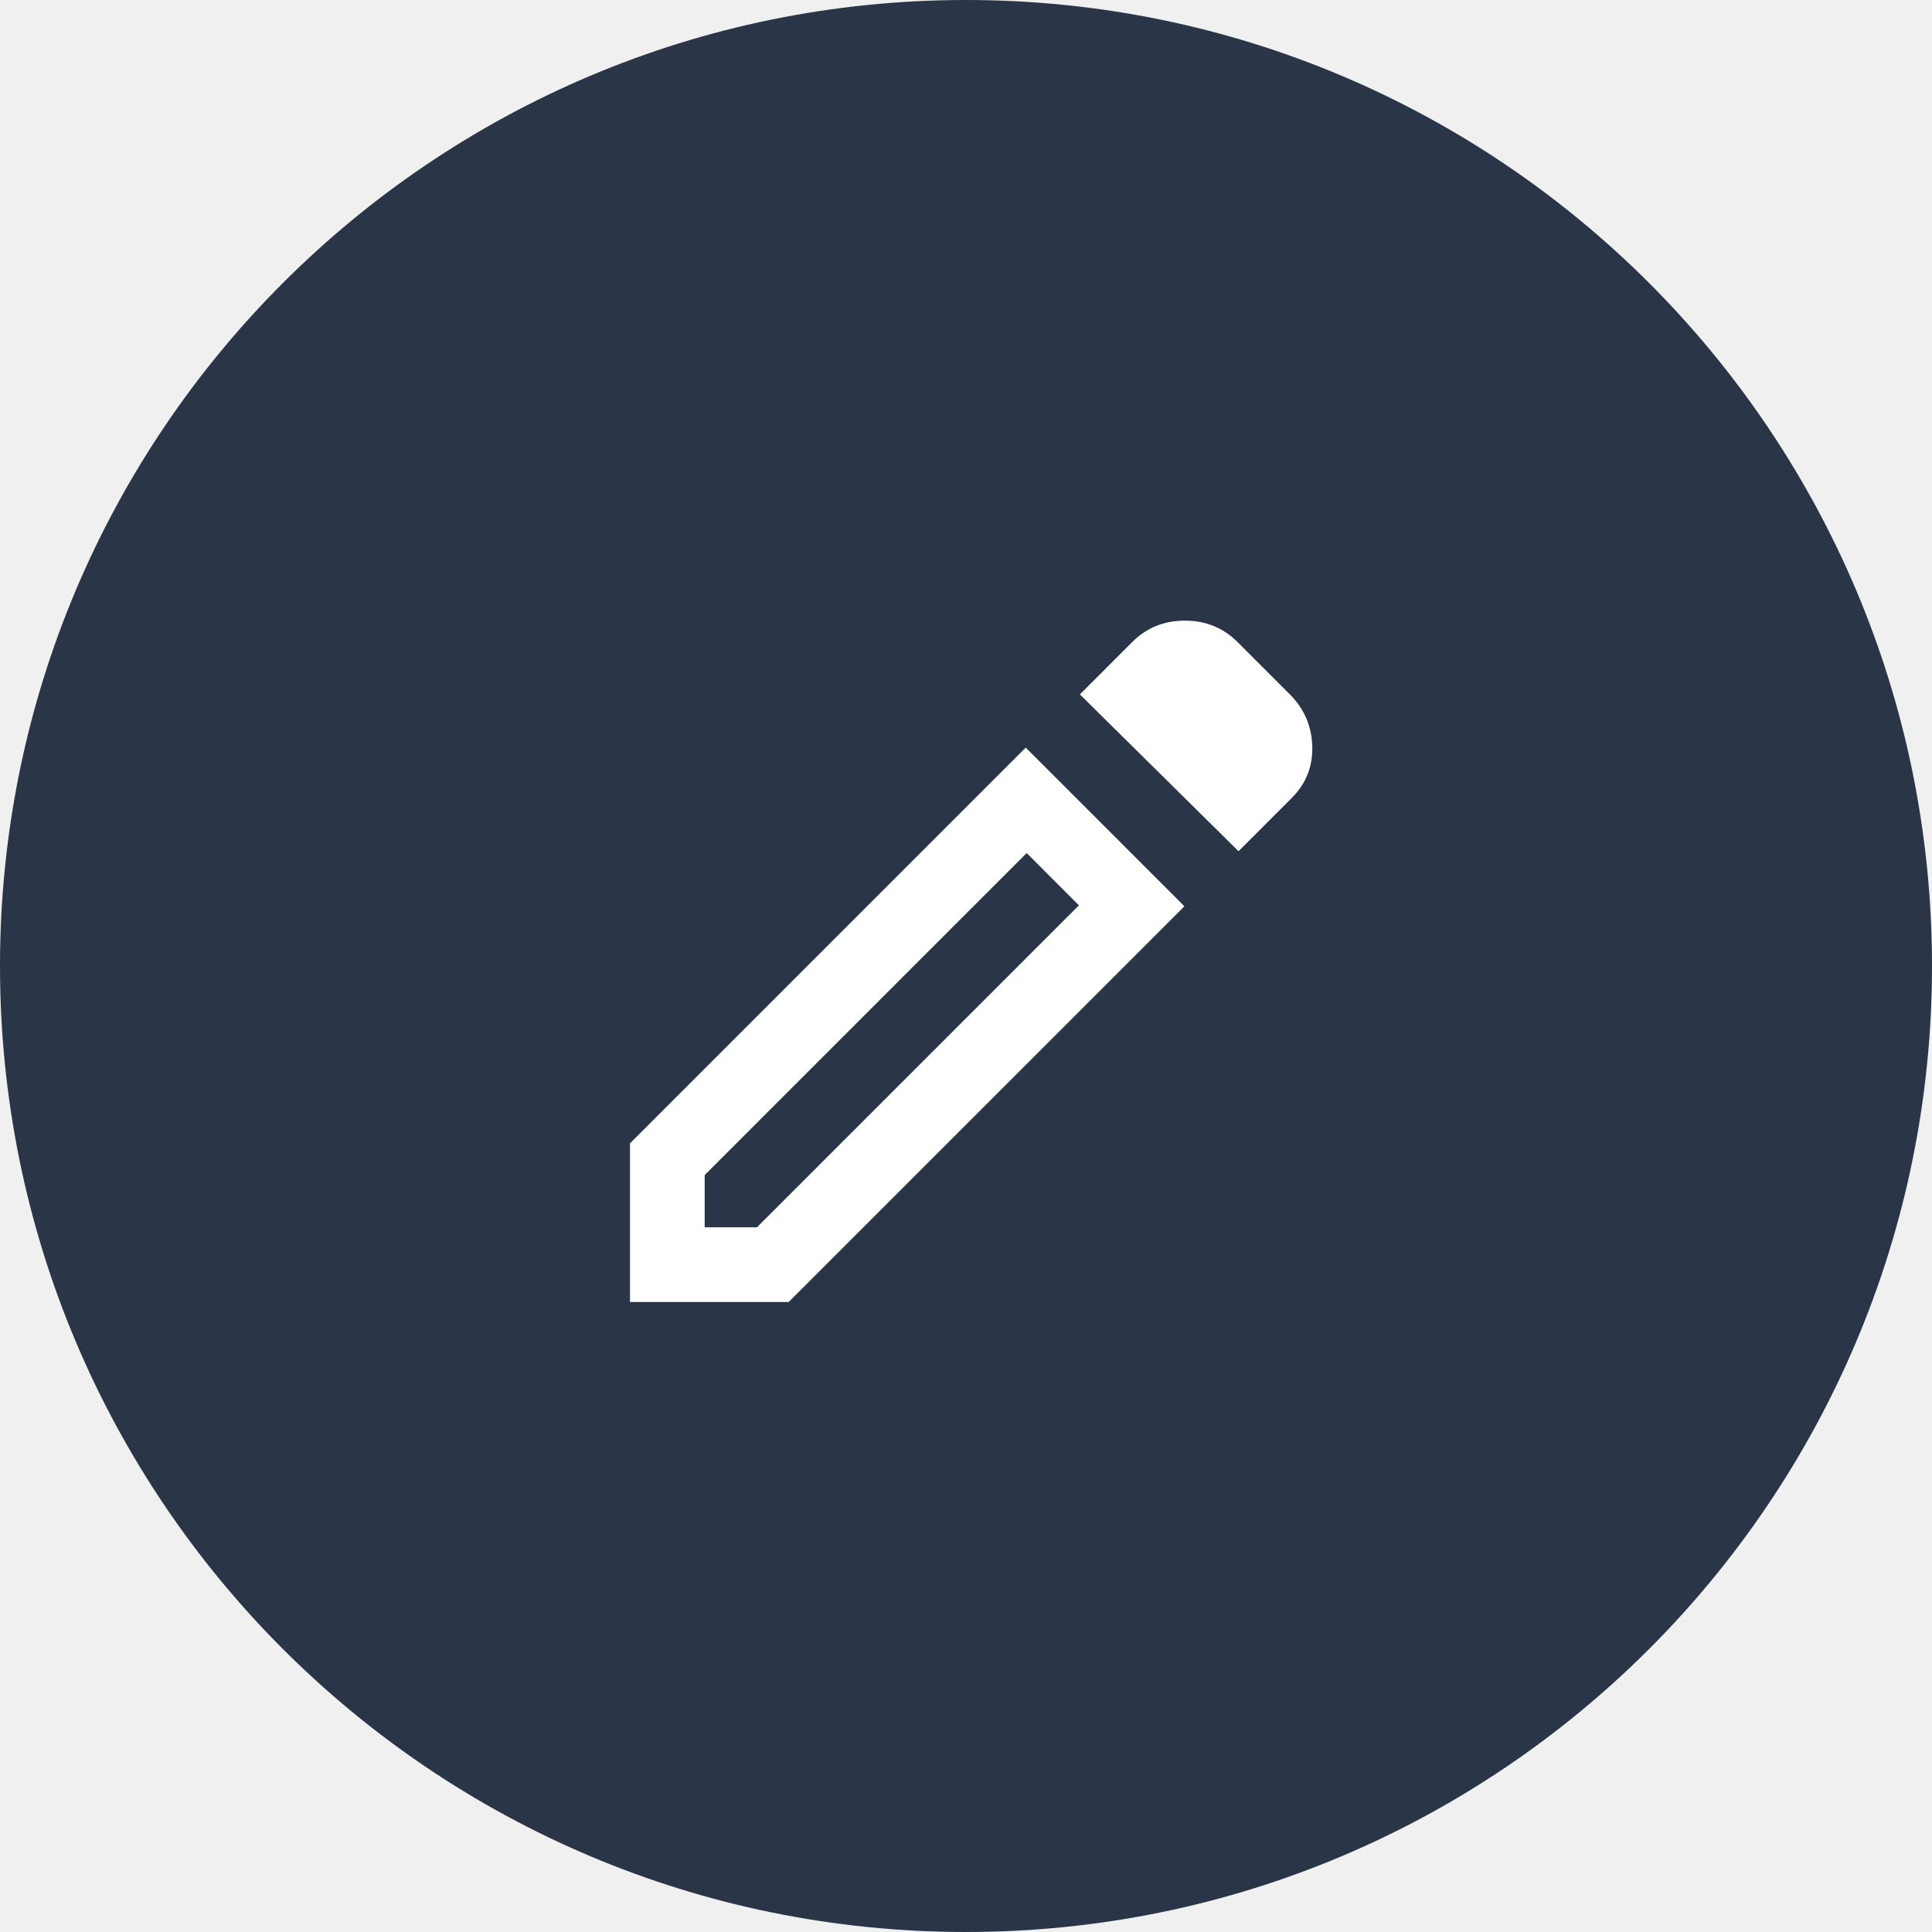
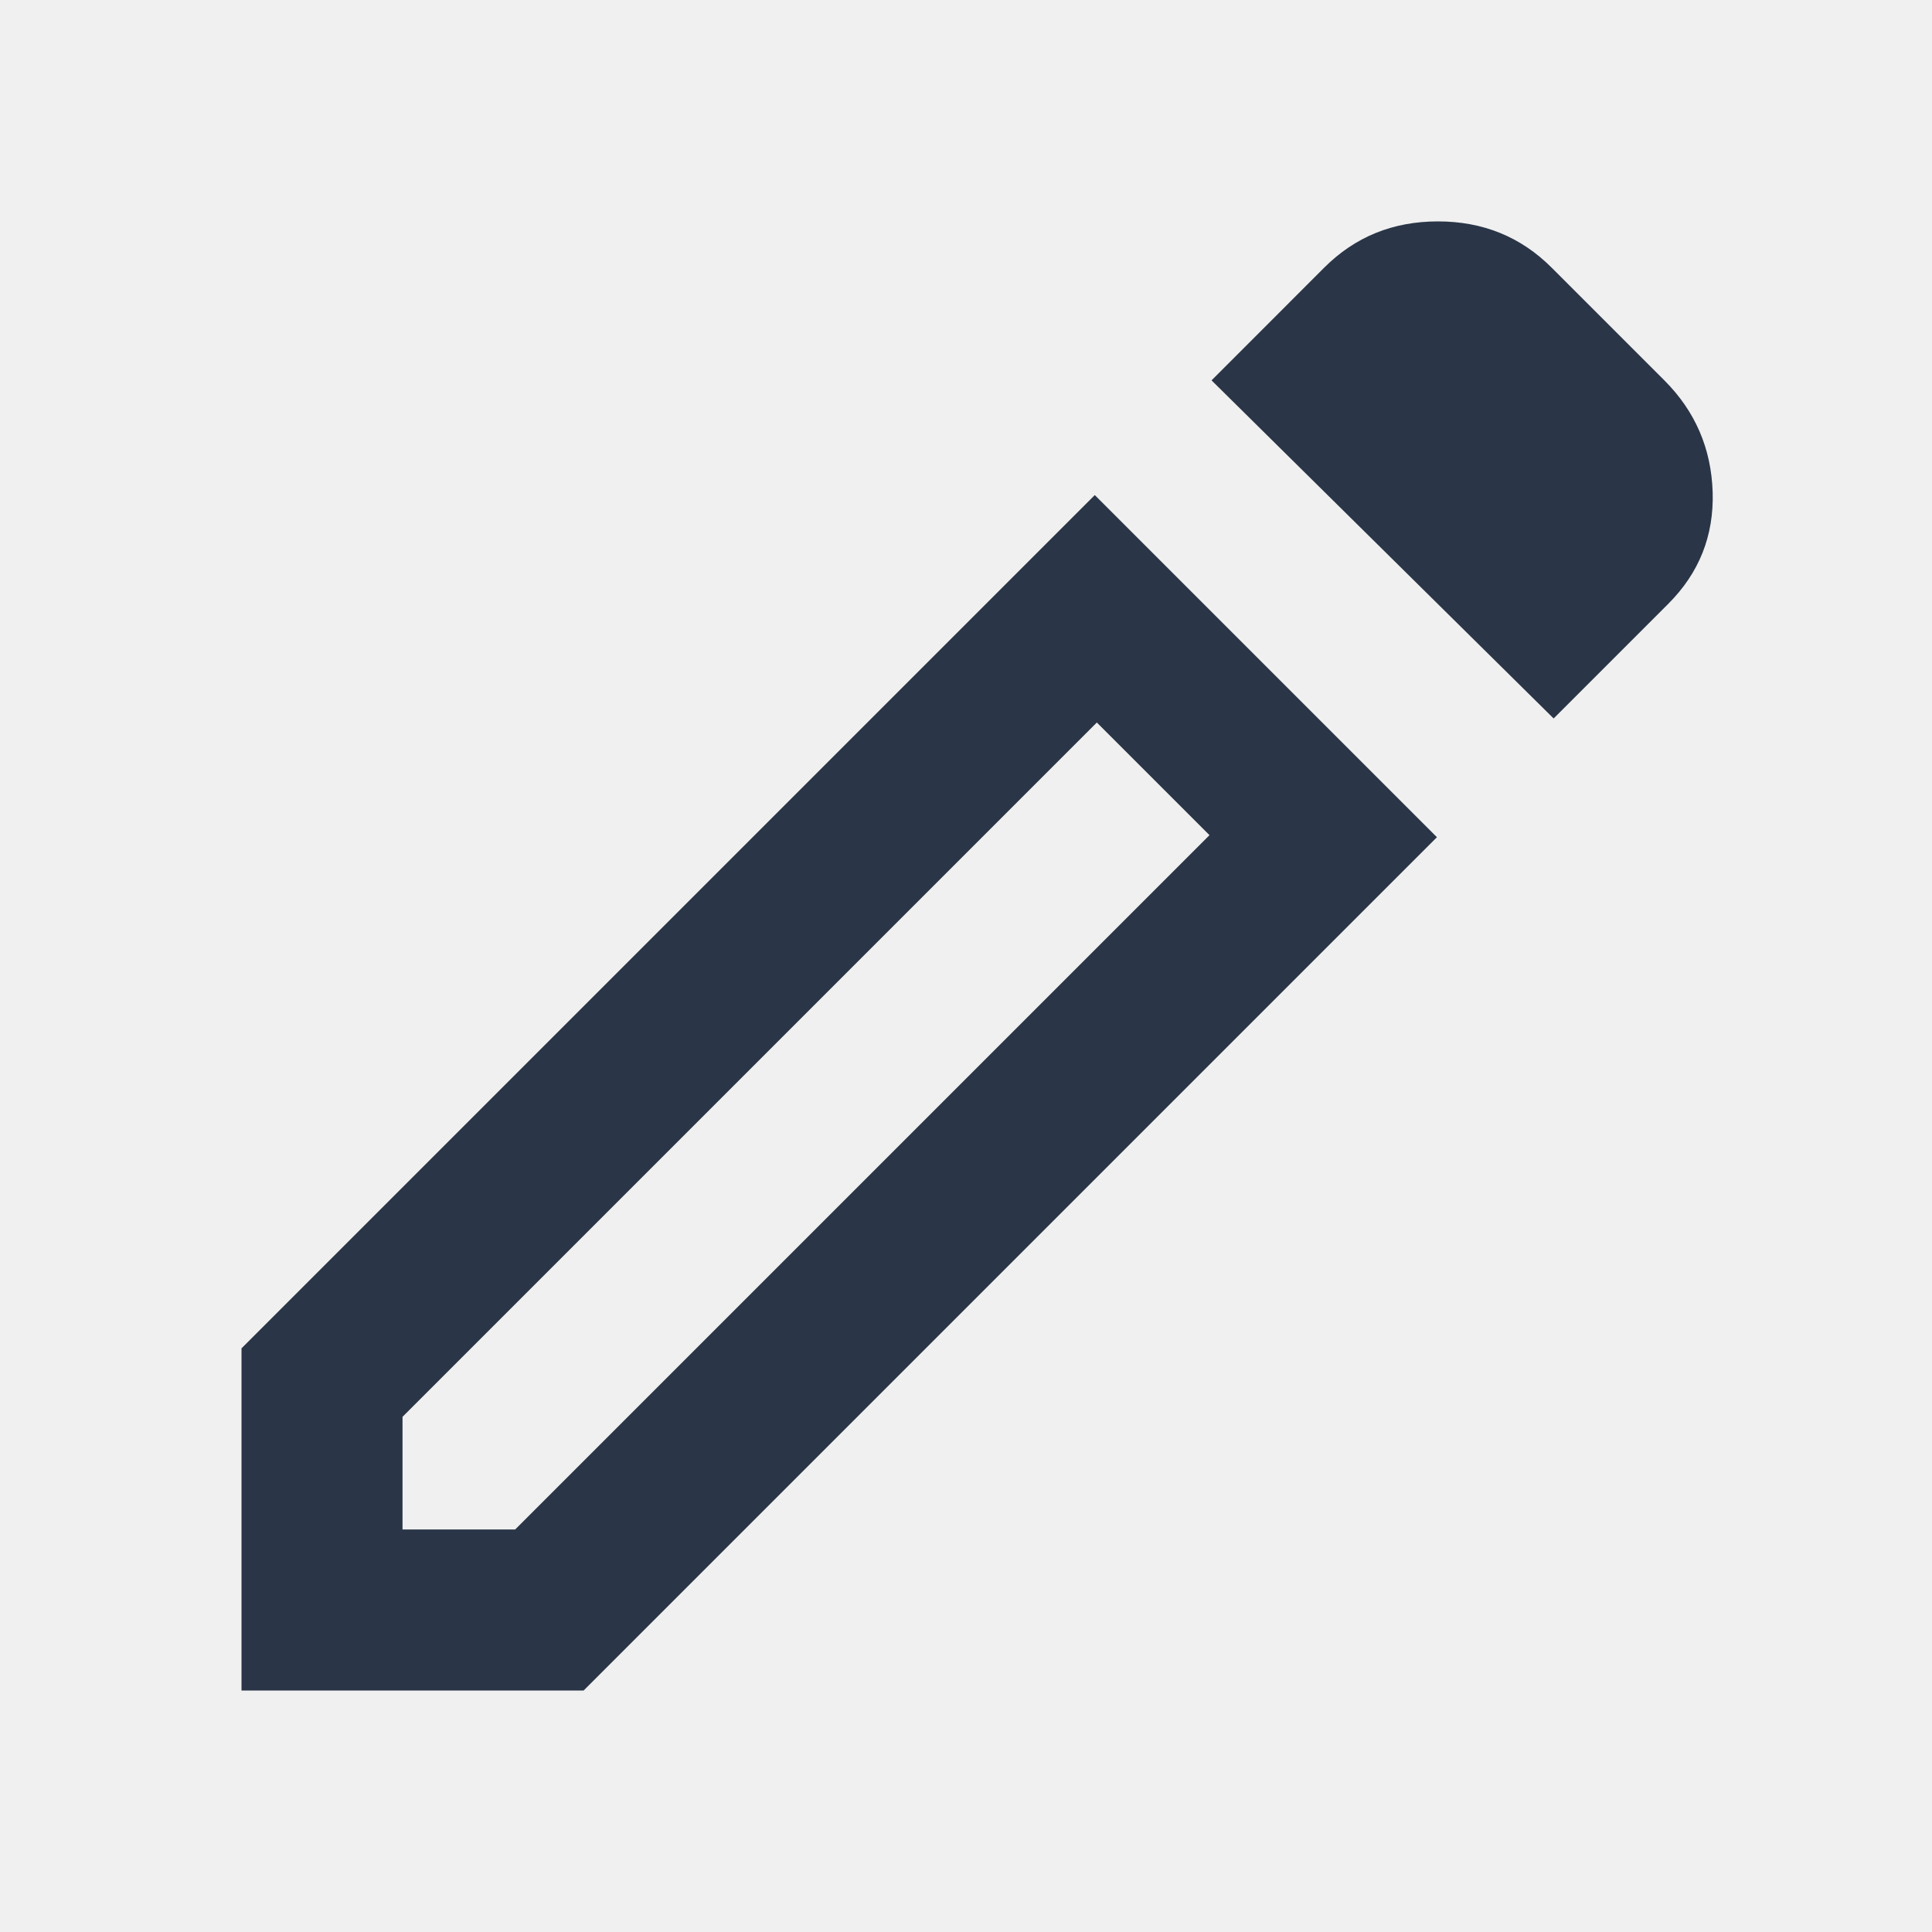
- <svg xmlns="http://www.w3.org/2000/svg" width="69" height="69" viewBox="0 0 69 69" fill="none">
-   <circle cx="34.5" cy="34.5" r="34.5" fill="#2A3647" />
-   <mask id="mask0_455838_4904" style="mask-type:alpha" maskUnits="userSpaceOnUse" x="18" y="18" width="33" height="33">
-     <rect x="18.5" y="18.5" width="32" height="32" fill="#D9D9D9" />
+ <svg xmlns="http://www.w3.org/2000/svg" width="32" height="32" viewBox="0 0 32 32" fill="none">
+   <mask id="mask0_75592_8413" style="mask-type:alpha" maskUnits="userSpaceOnUse" x="0" y="0" width="32" height="32">
+     <rect width="32" height="32" fill="#D9D9D9" />
  </mask>
-   <g mask="url(#mask0_455838_4904)">
-     <path d="M25.167 43.833H27.033L38.533 32.333L36.667 30.466L25.167 41.967V43.833ZM44.233 30.4L38.567 24.8L40.433 22.933C40.944 22.422 41.572 22.166 42.317 22.166C43.061 22.166 43.689 22.422 44.2 22.933L46.067 24.8C46.578 25.311 46.844 25.928 46.867 26.65C46.889 27.372 46.644 27.989 46.133 28.5L44.233 30.4ZM42.3 32.367L28.167 46.5H22.5V40.833L36.633 26.7L42.3 32.367Z" fill="white" />
+   <g mask="url(#mask0_75592_8413)">
+     <path d="M6.667 25.333H8.533L20.033 13.833L18.167 11.967L6.667 23.467V25.333ZM25.733 11.9L20.067 6.3L21.933 4.433C22.444 3.922 23.072 3.667 23.817 3.667C24.561 3.667 25.189 3.922 25.7 4.433L27.567 6.3C28.078 6.811 28.344 7.428 28.367 8.15C28.389 8.872 28.144 9.489 27.633 10L25.733 11.9ZM23.8 13.867L9.667 28H4V22.333L18.133 8.2L23.8 13.867Z" fill="#2A3647" />
  </g>
</svg>
